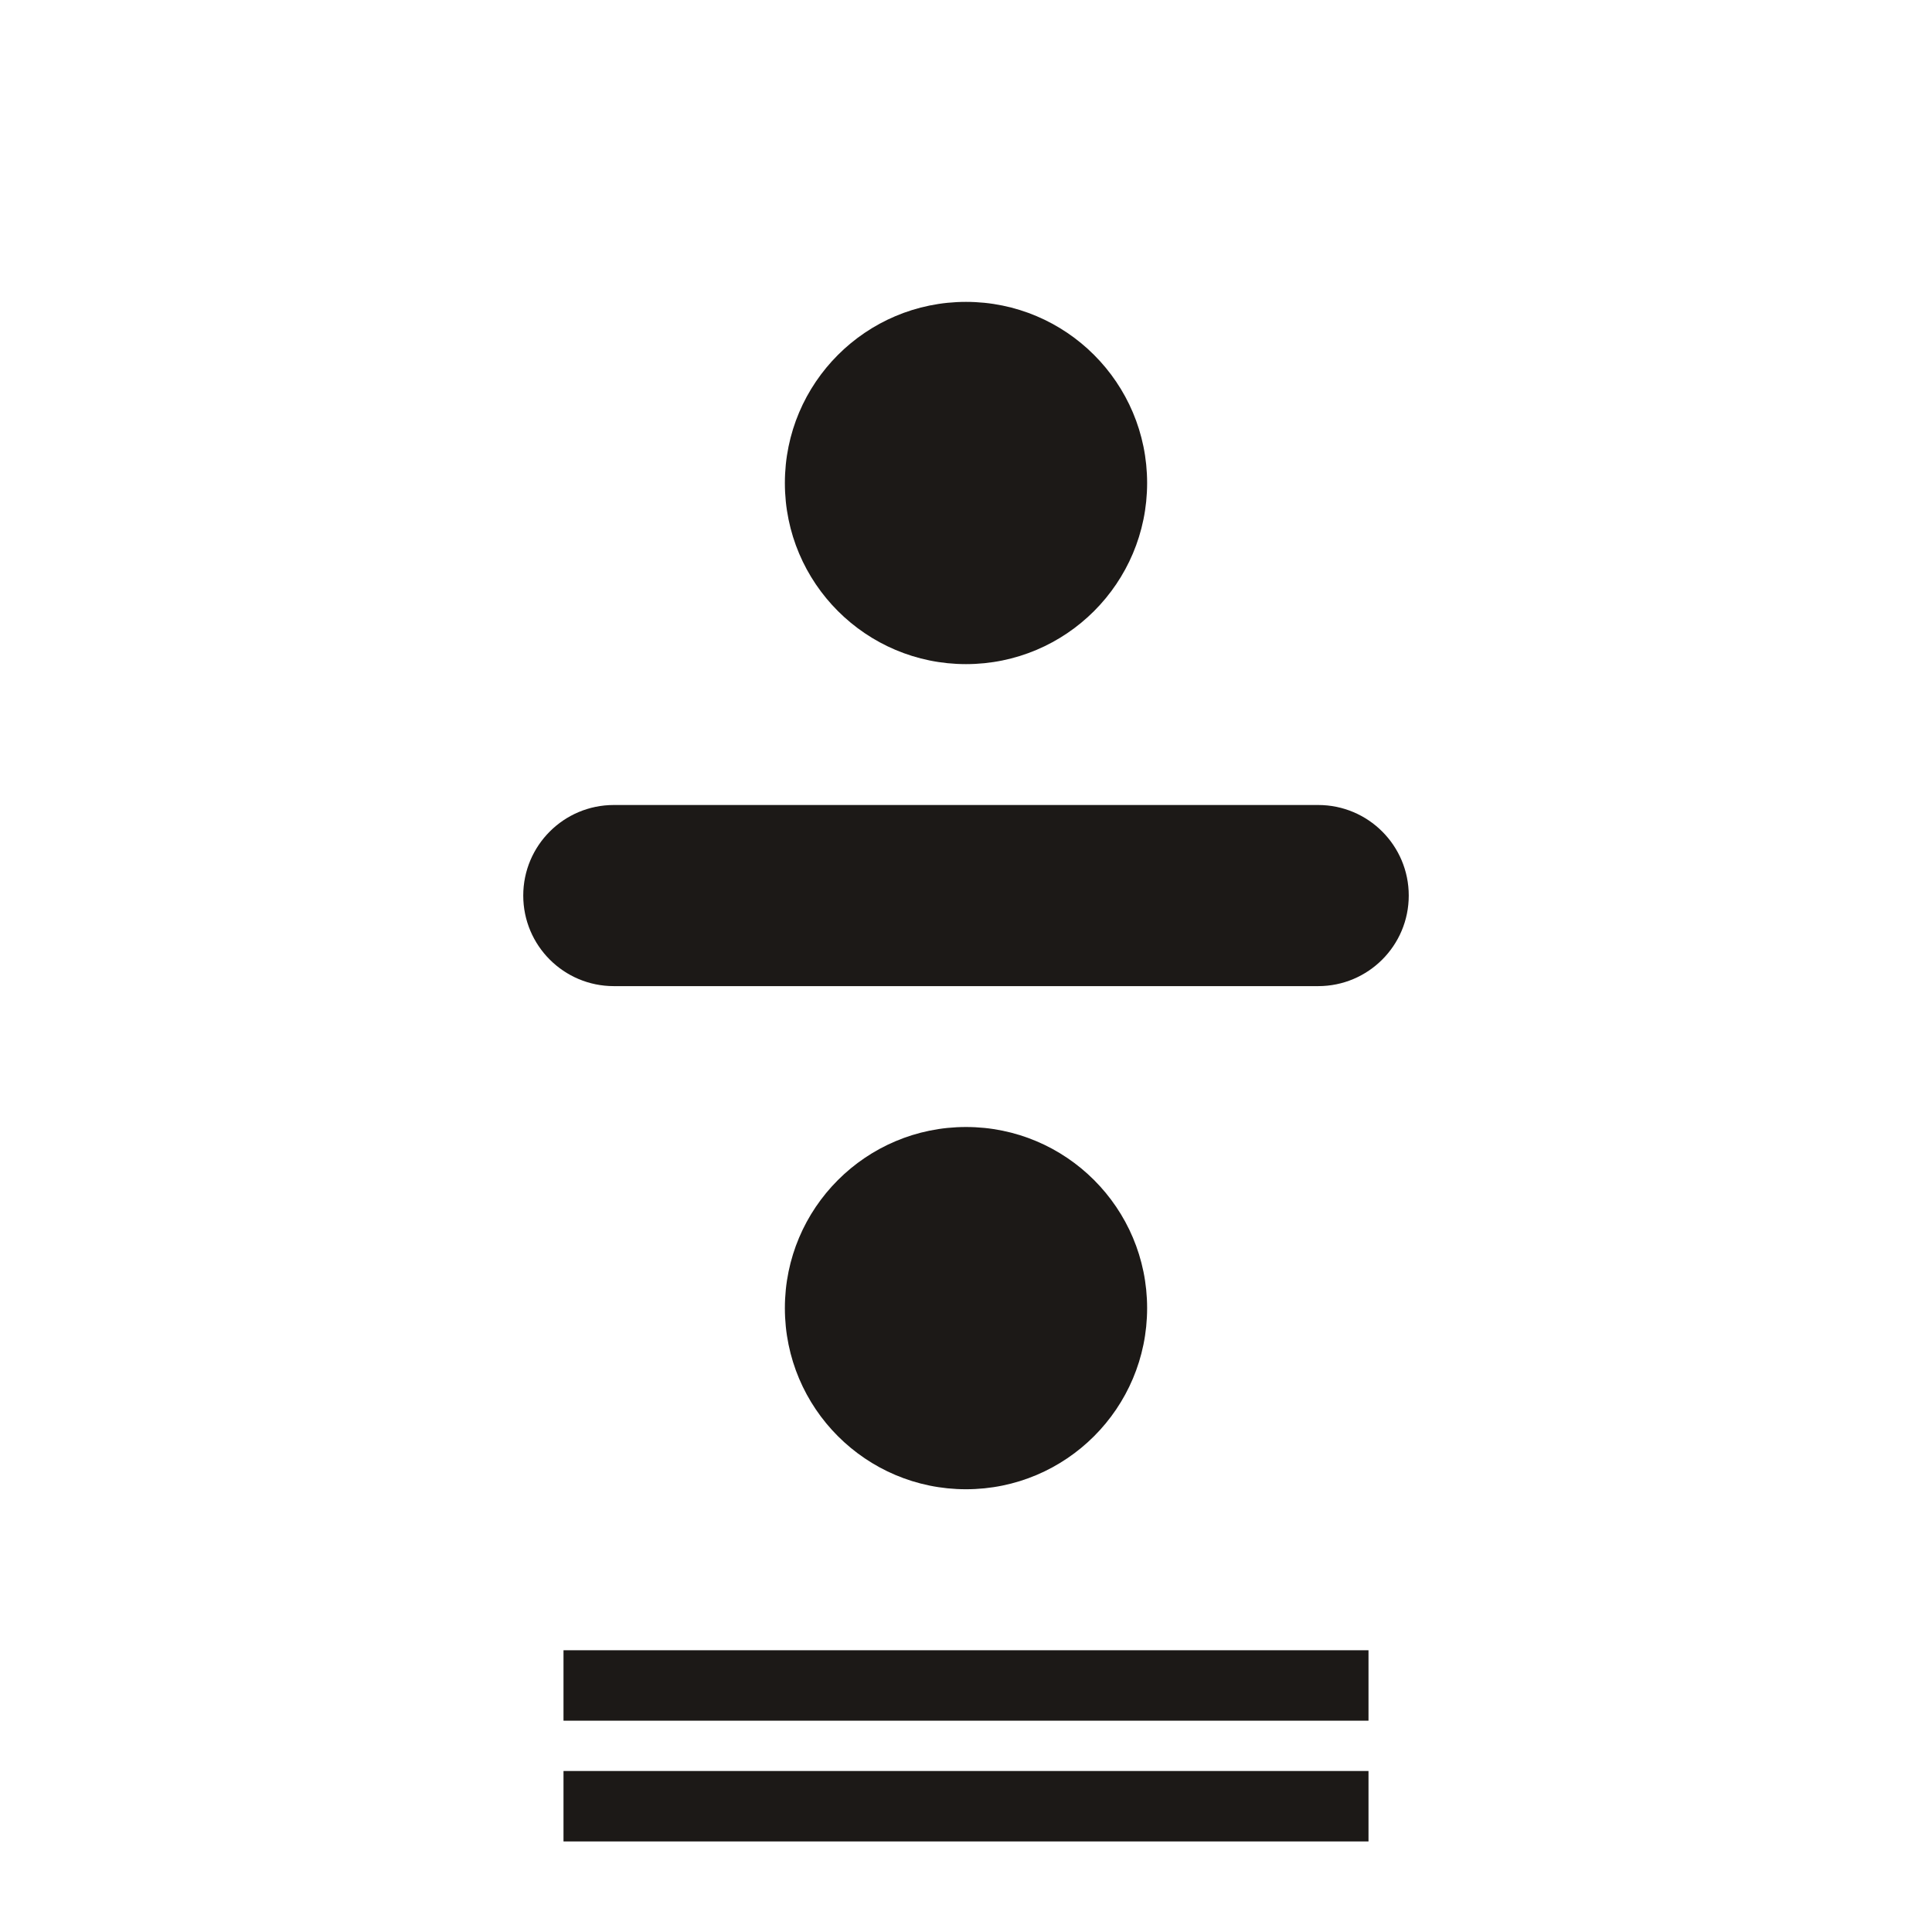
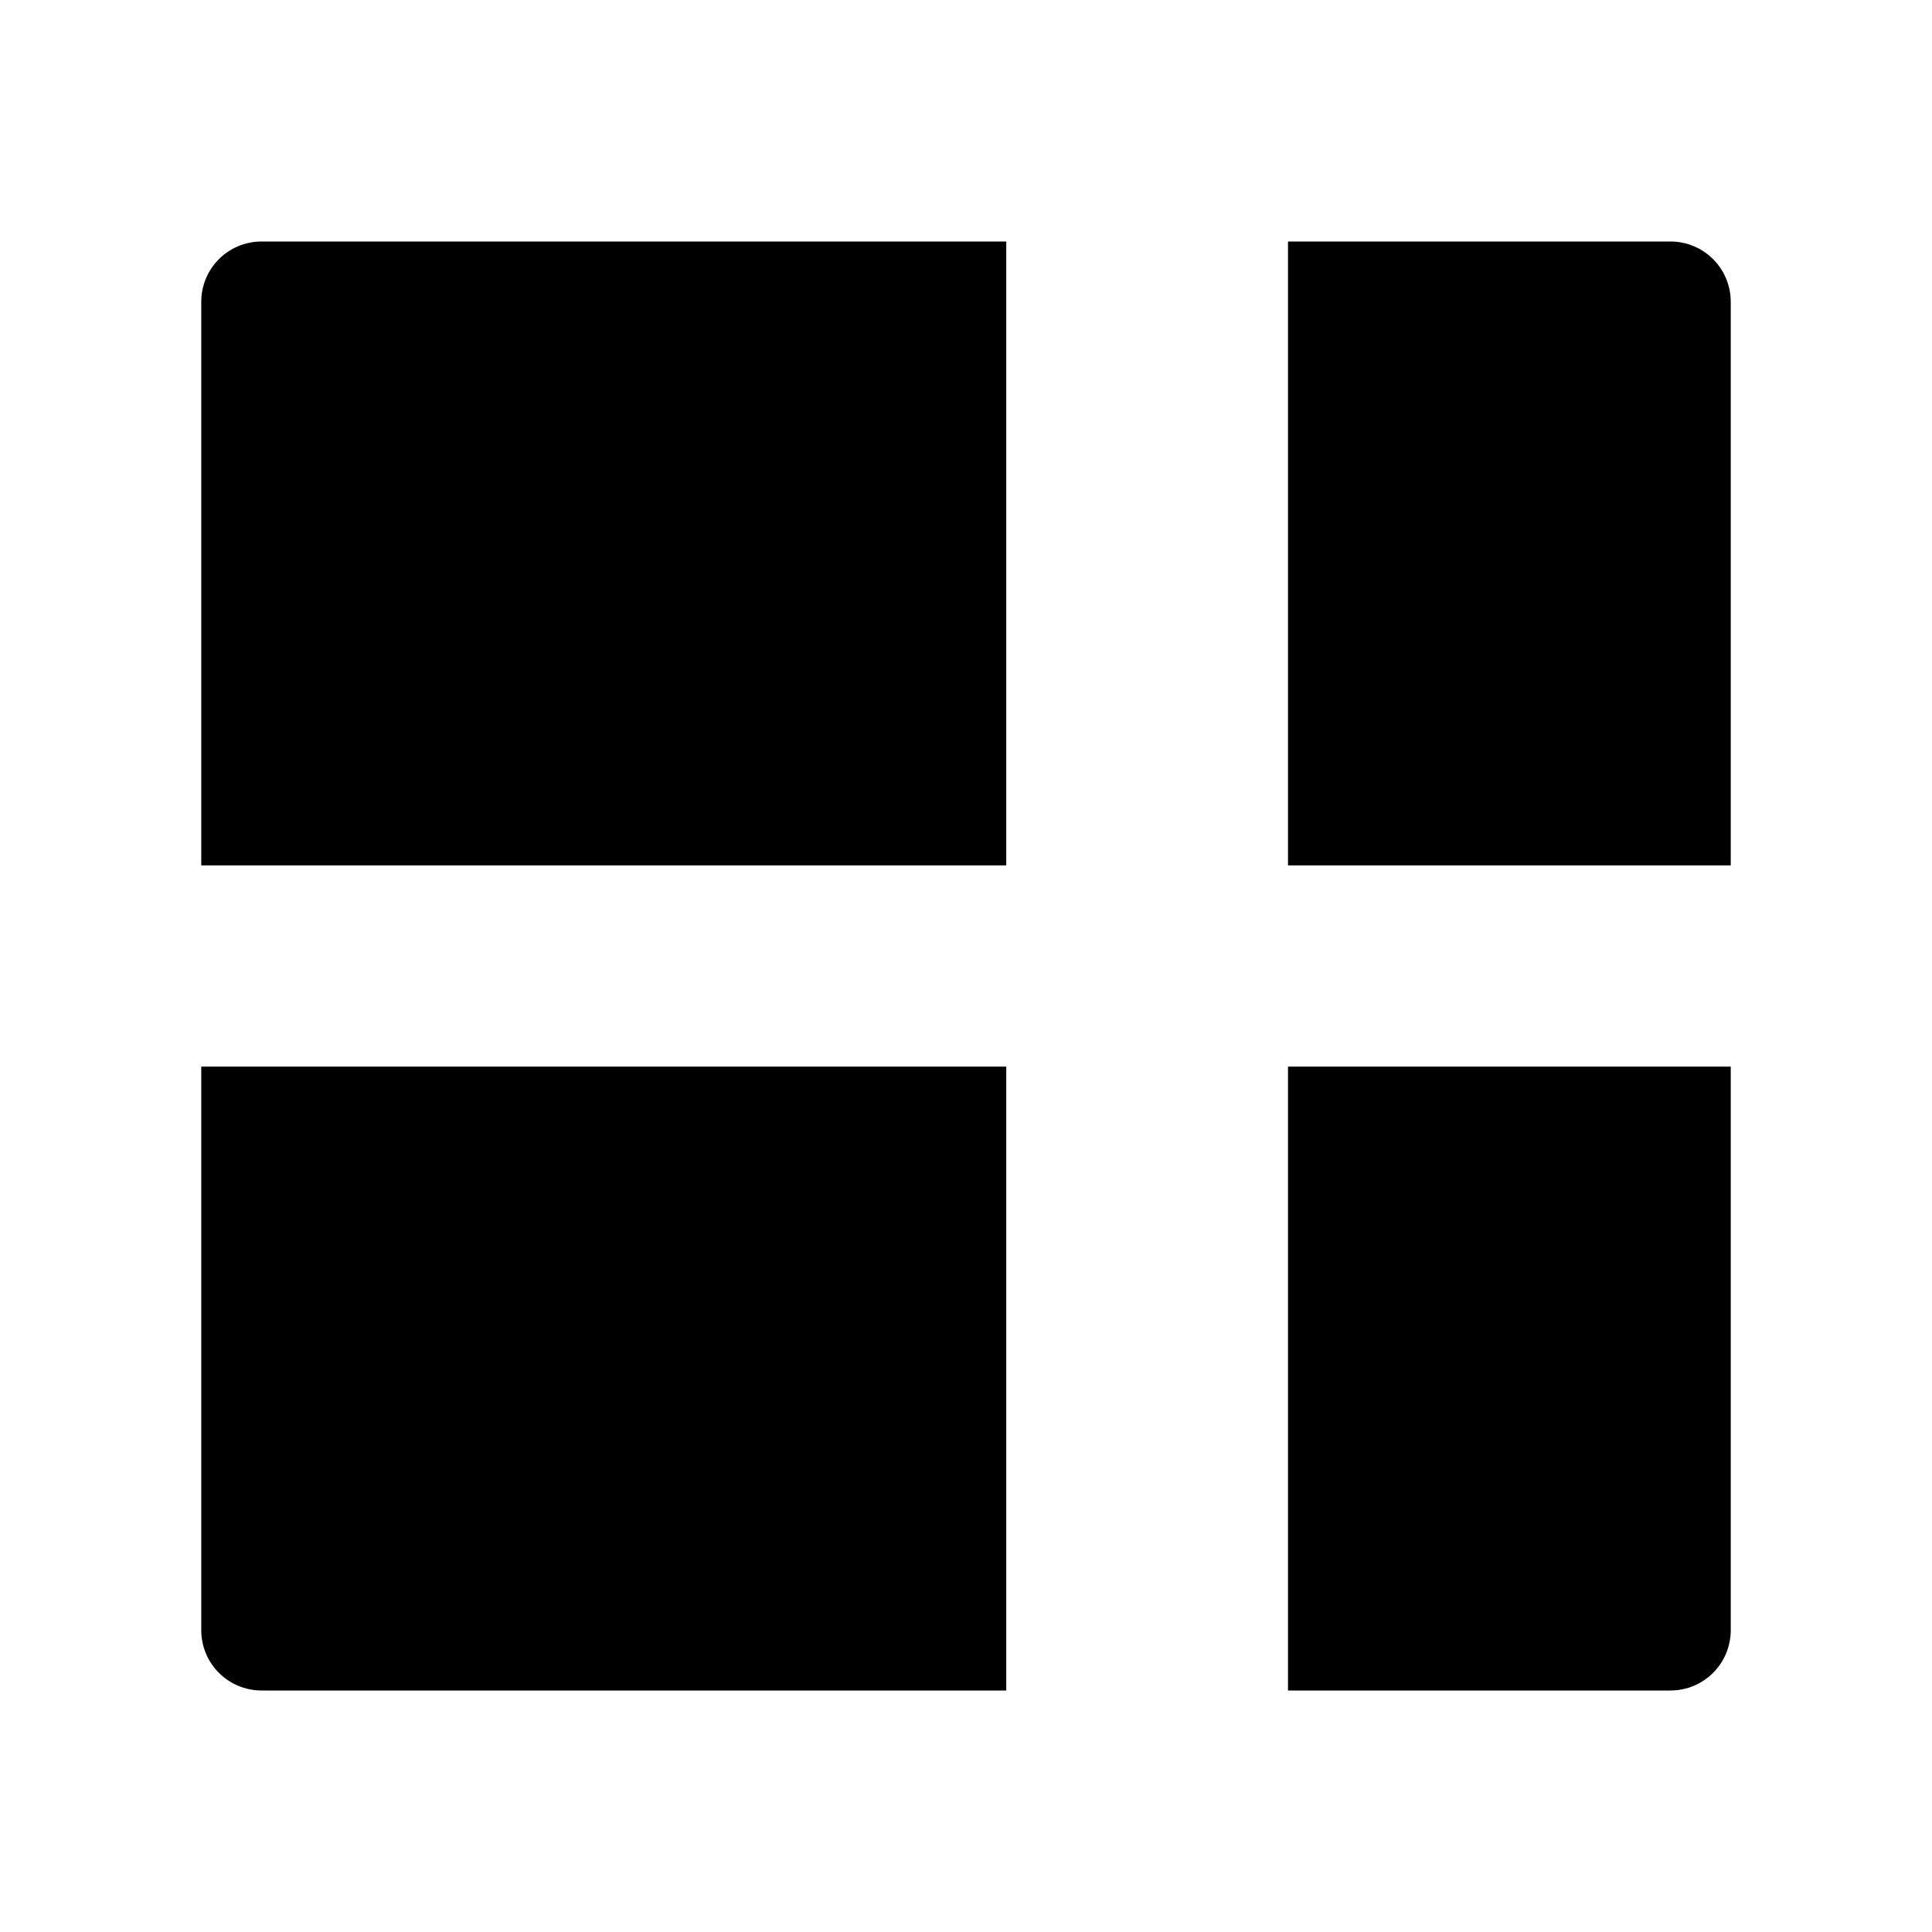
<svg xmlns="http://www.w3.org/2000/svg" viewBox="0 0 96 96">
-   <circle cx="48" cy="24" r="9" fill="#1C1917" />
-   <rect x="26" y="40" width="44" height="9" rx="4.5" fill="#1C1917" />
-   <circle cx="48" cy="65" r="9" fill="#1C1917" />
-   <rect x="28" y="82" width="40" height="3.5" fill="#1C1917" />
-   <rect x="28" y="88" width="40" height="3.5" fill="#1C1917" />
+   <path fill="#000000" d="M 10 15 C 10 13.34 11.34 12 13 12 H 50 V 43 H 10 Z M 64 12 H 83 C 84.66 12 86 13.34 86 15 V 43 H 64 Z M 10 53 H 50 V 84 H 13 C 11.34 84 10 82.66 10 81 Z M 64 53 H 86 V 81 C 86 82.66 84.66 84 83 84 H 64 Z" />
</svg>
